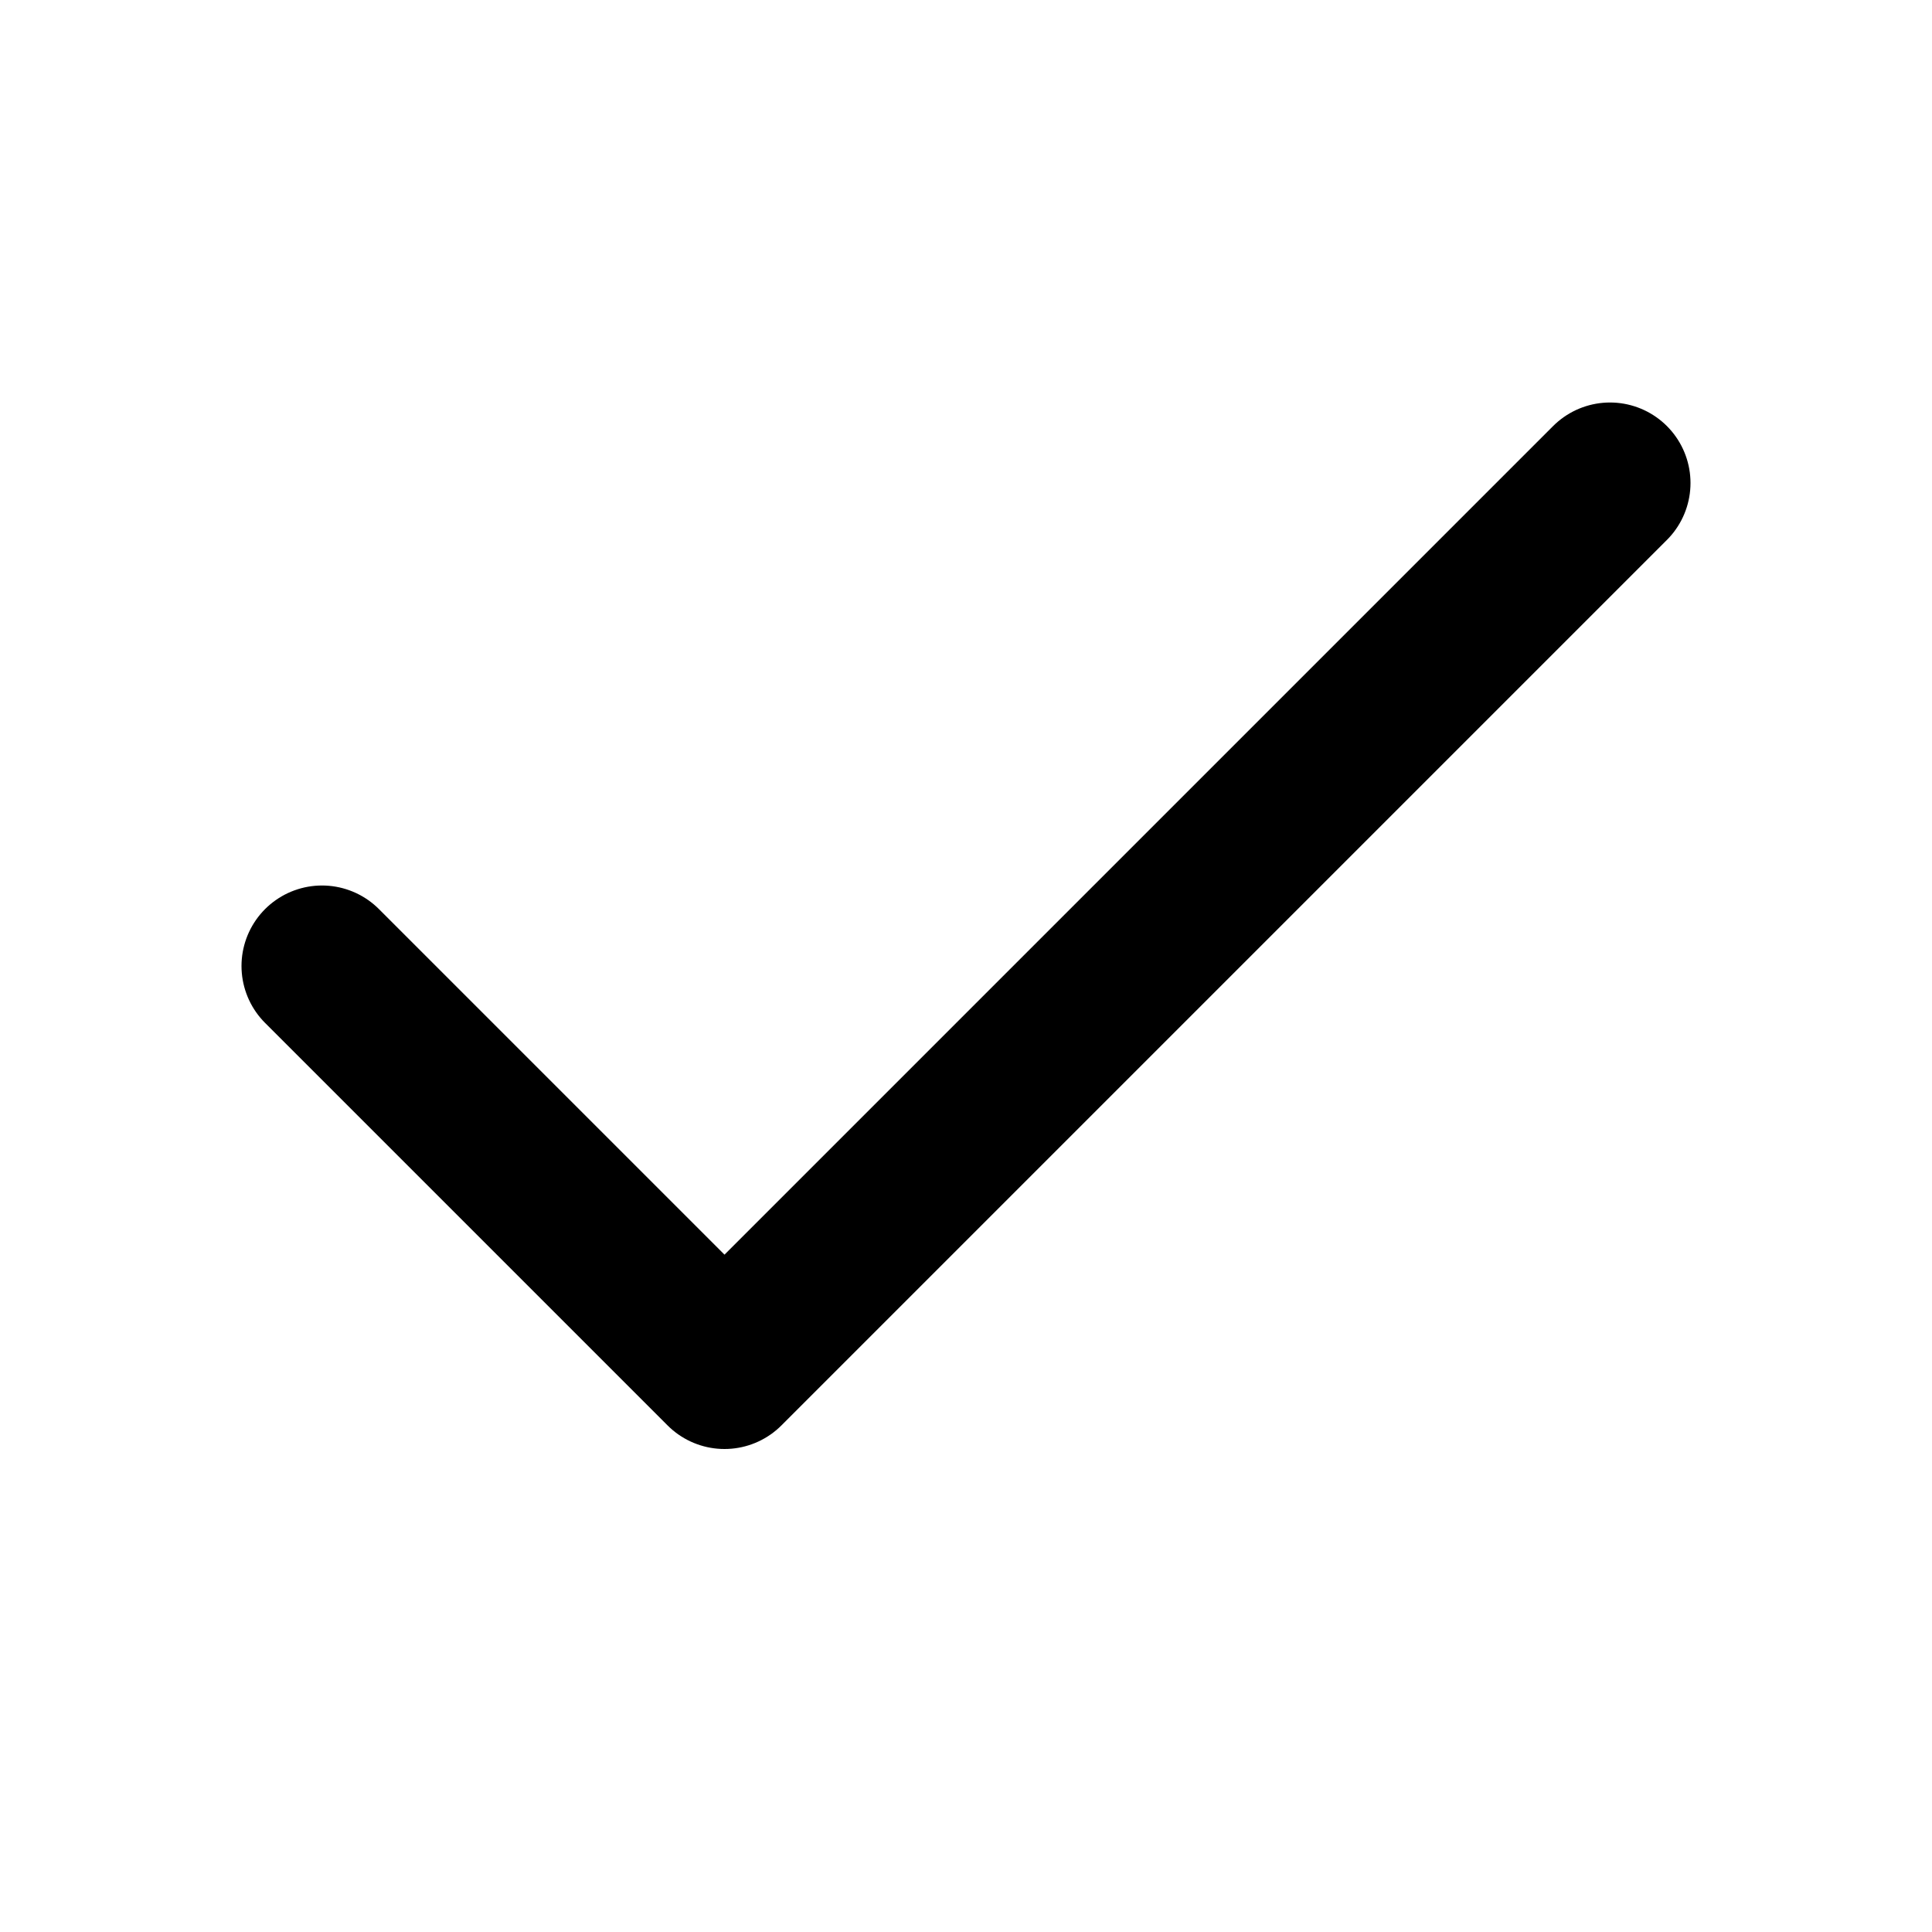
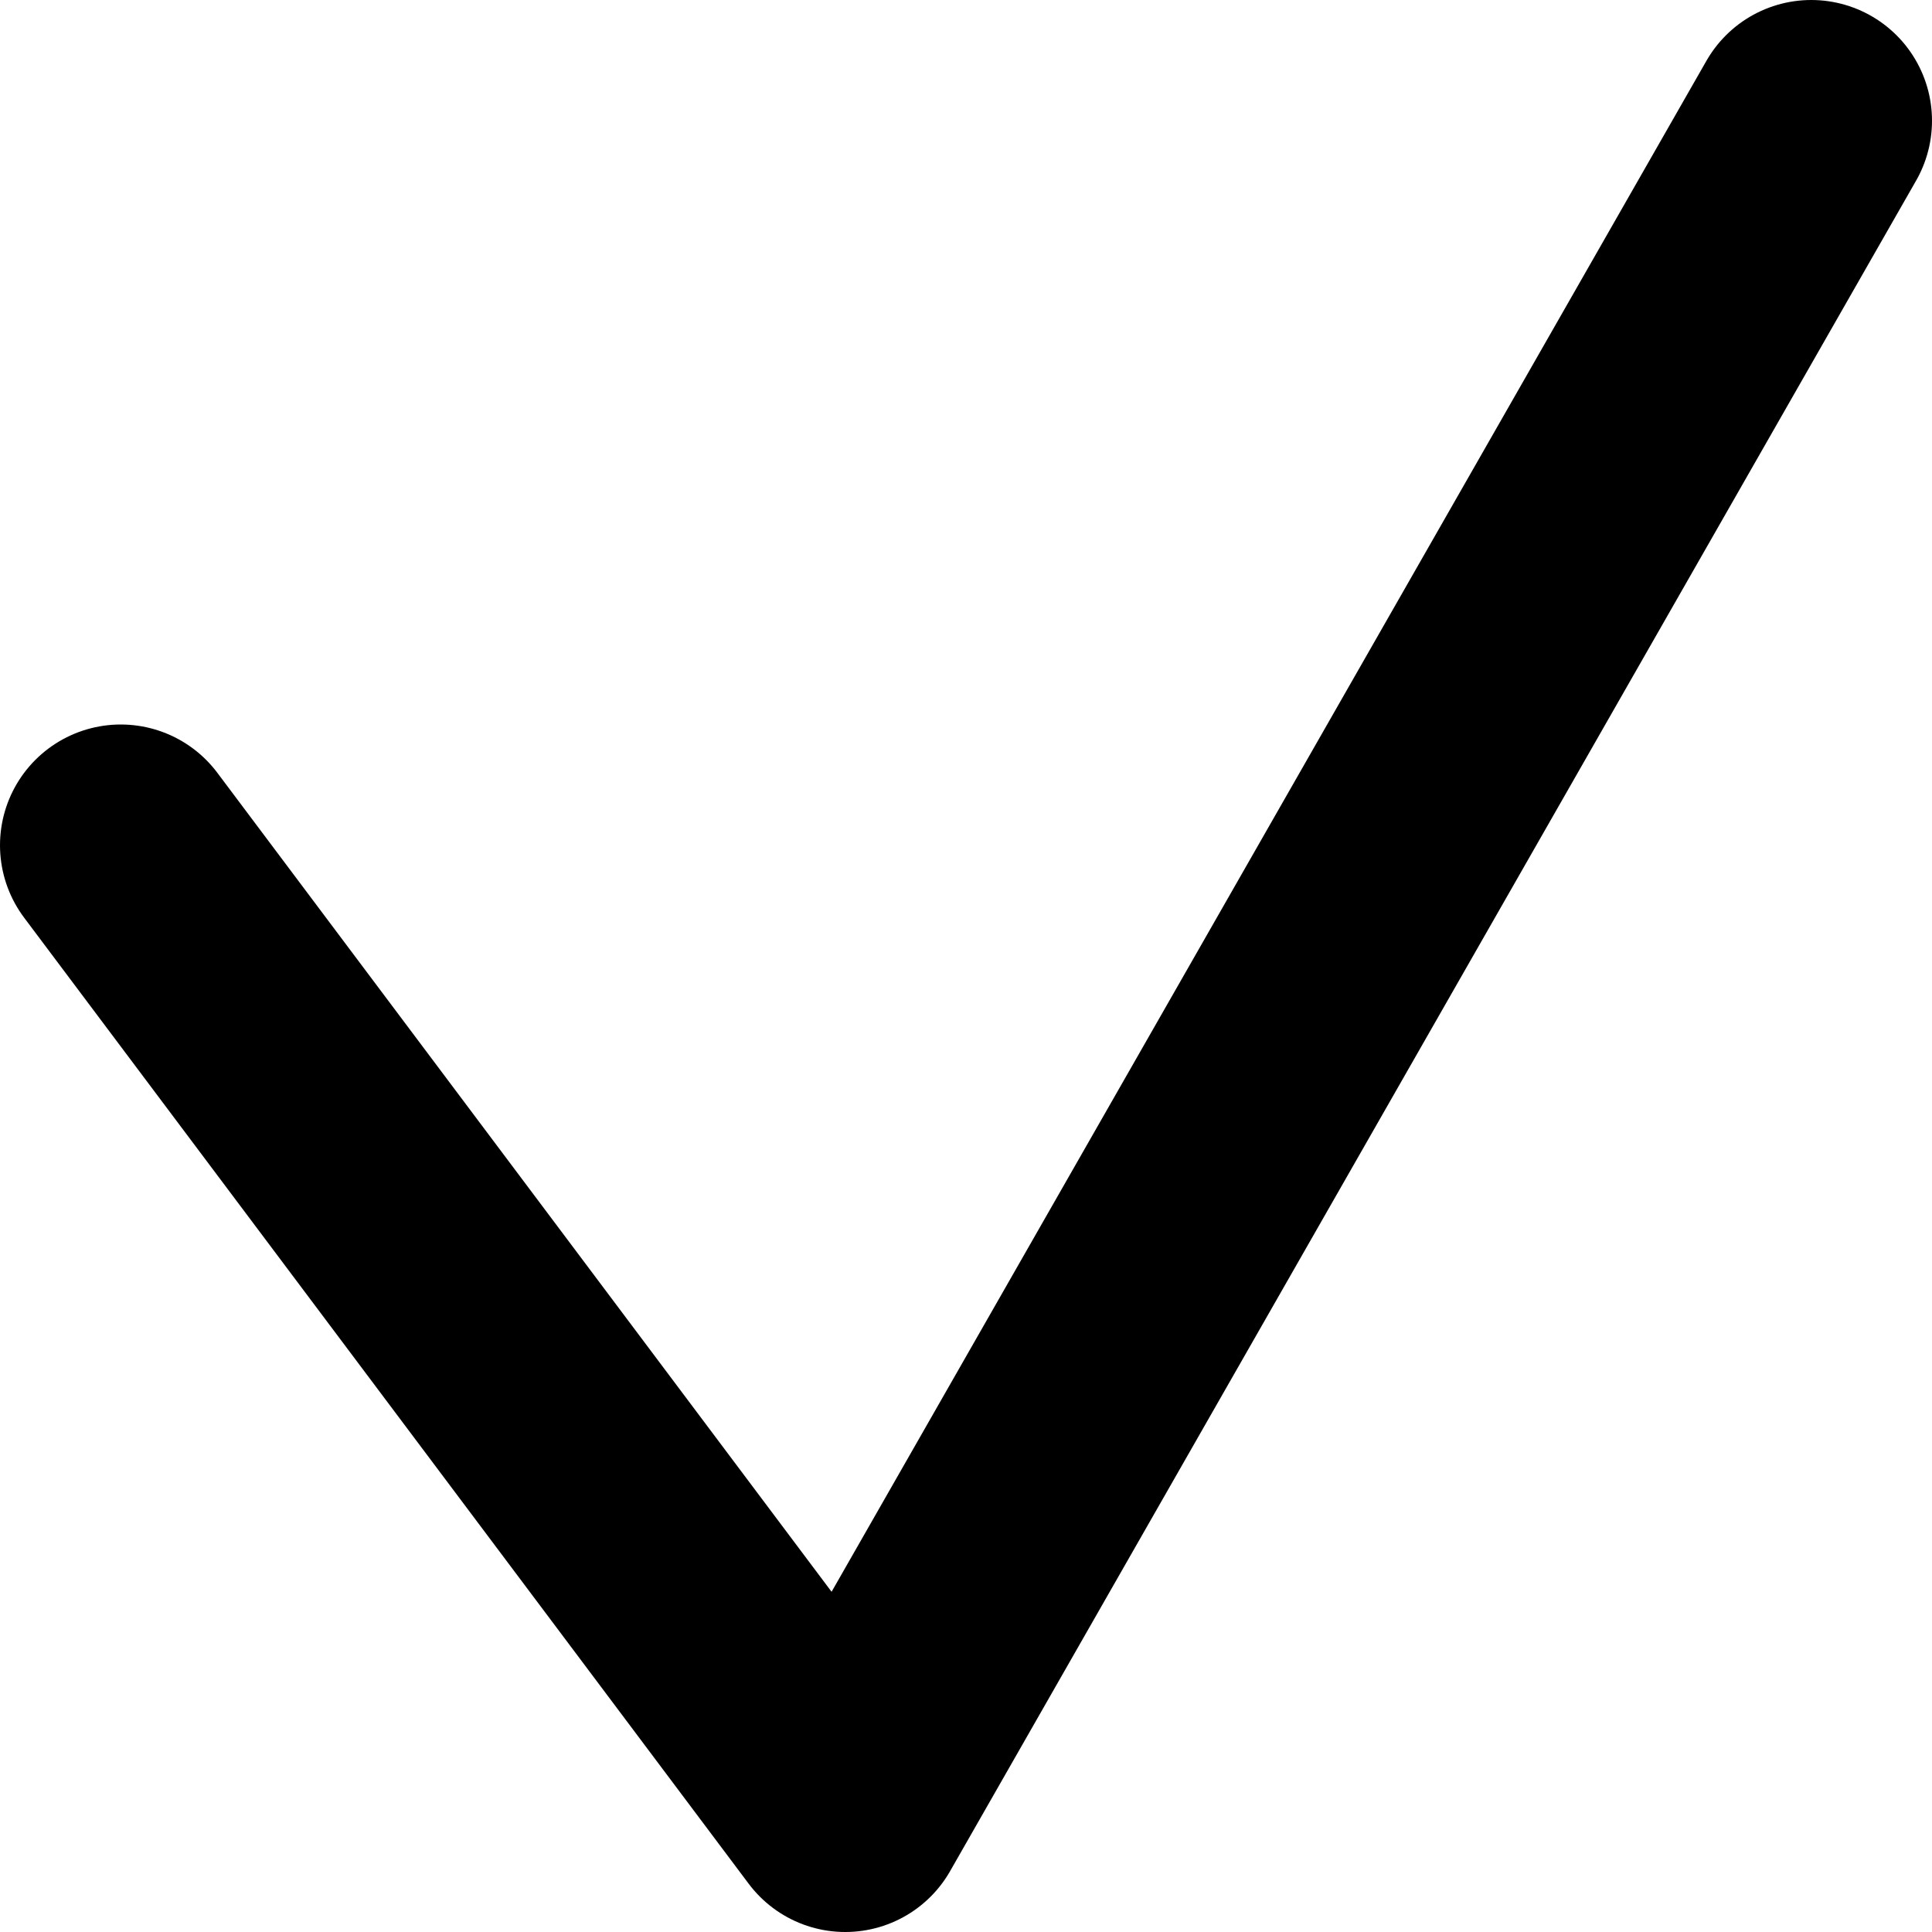
- <svg xmlns="http://www.w3.org/2000/svg" class="feather feather-check" fill="none" height="24" stroke="currentColor" stroke-linecap="round" stroke-linejoin="round" stroke-width="2" viewBox="0 0 24 24" width="24">
-   <polyline points="20 6 9 17 4 12" />
+ <svg xmlns="http://www.w3.org/2000/svg" width="8" height="8" viewBox="0 0 8 8" fill="none">
+   <path d="M0.5 3.5L3.5 7.5L7.5 0.5" stroke="black" stroke-linecap="round" stroke-linejoin="round" />
</svg>
